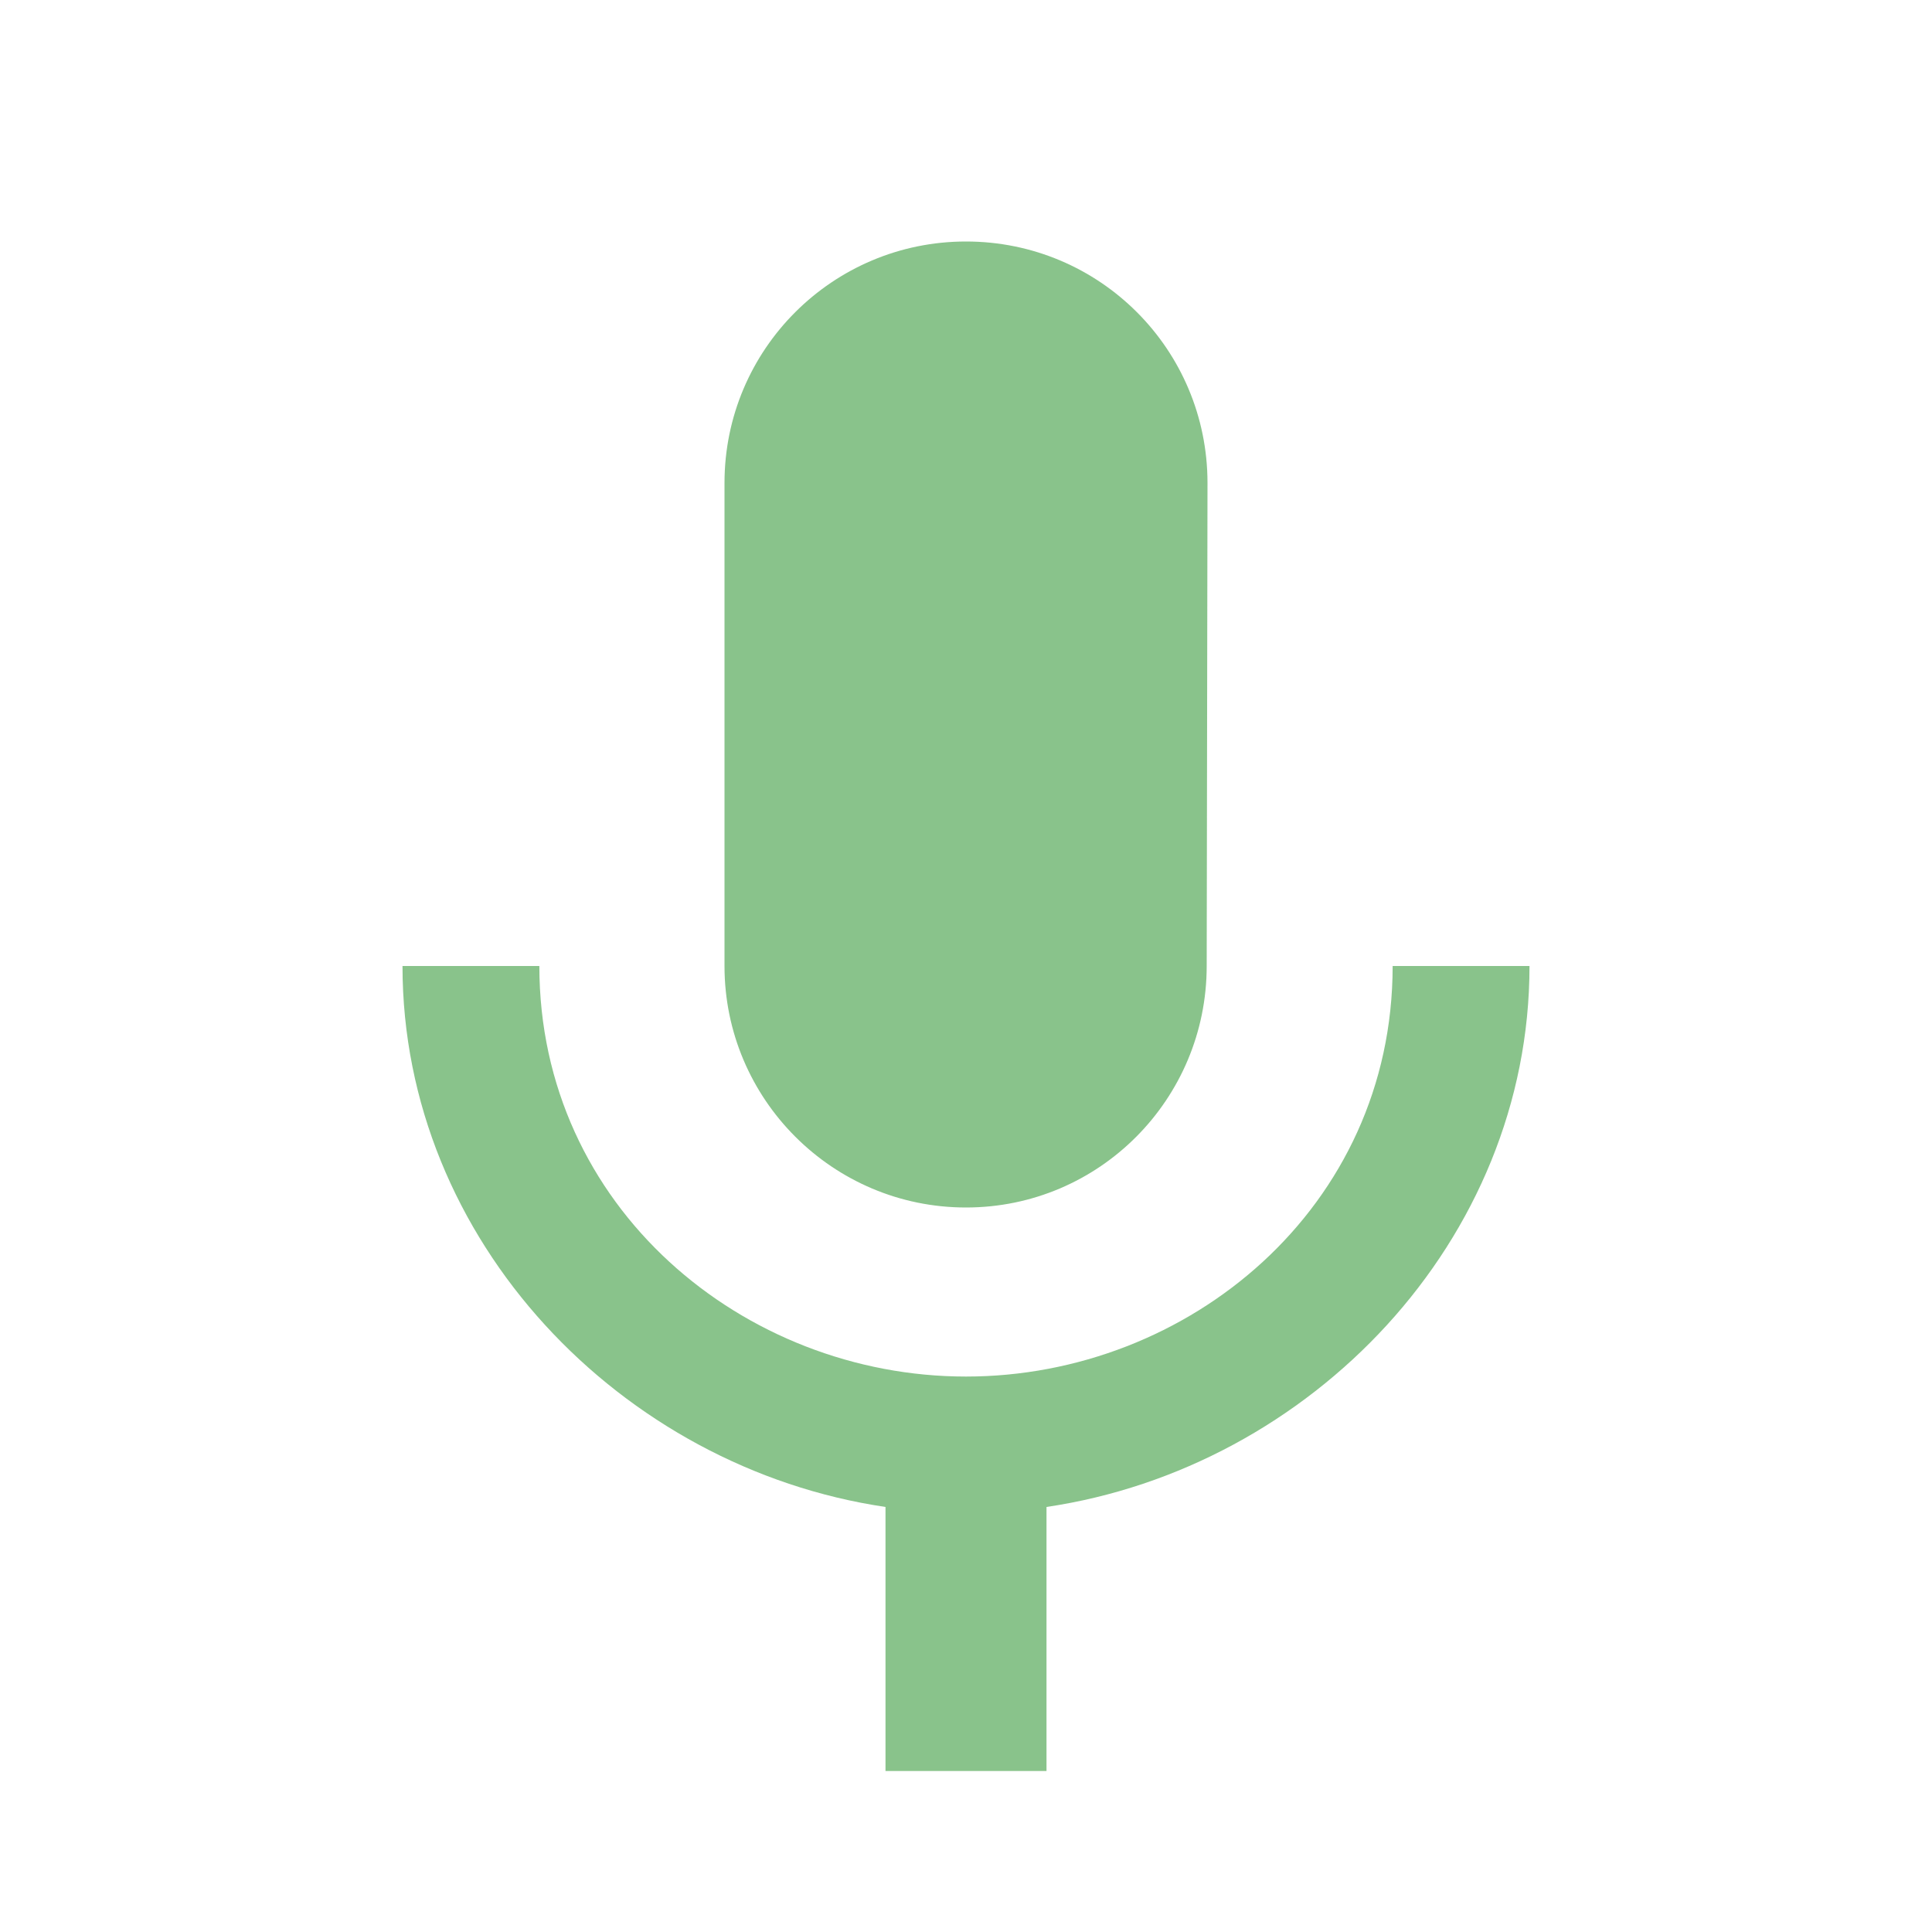
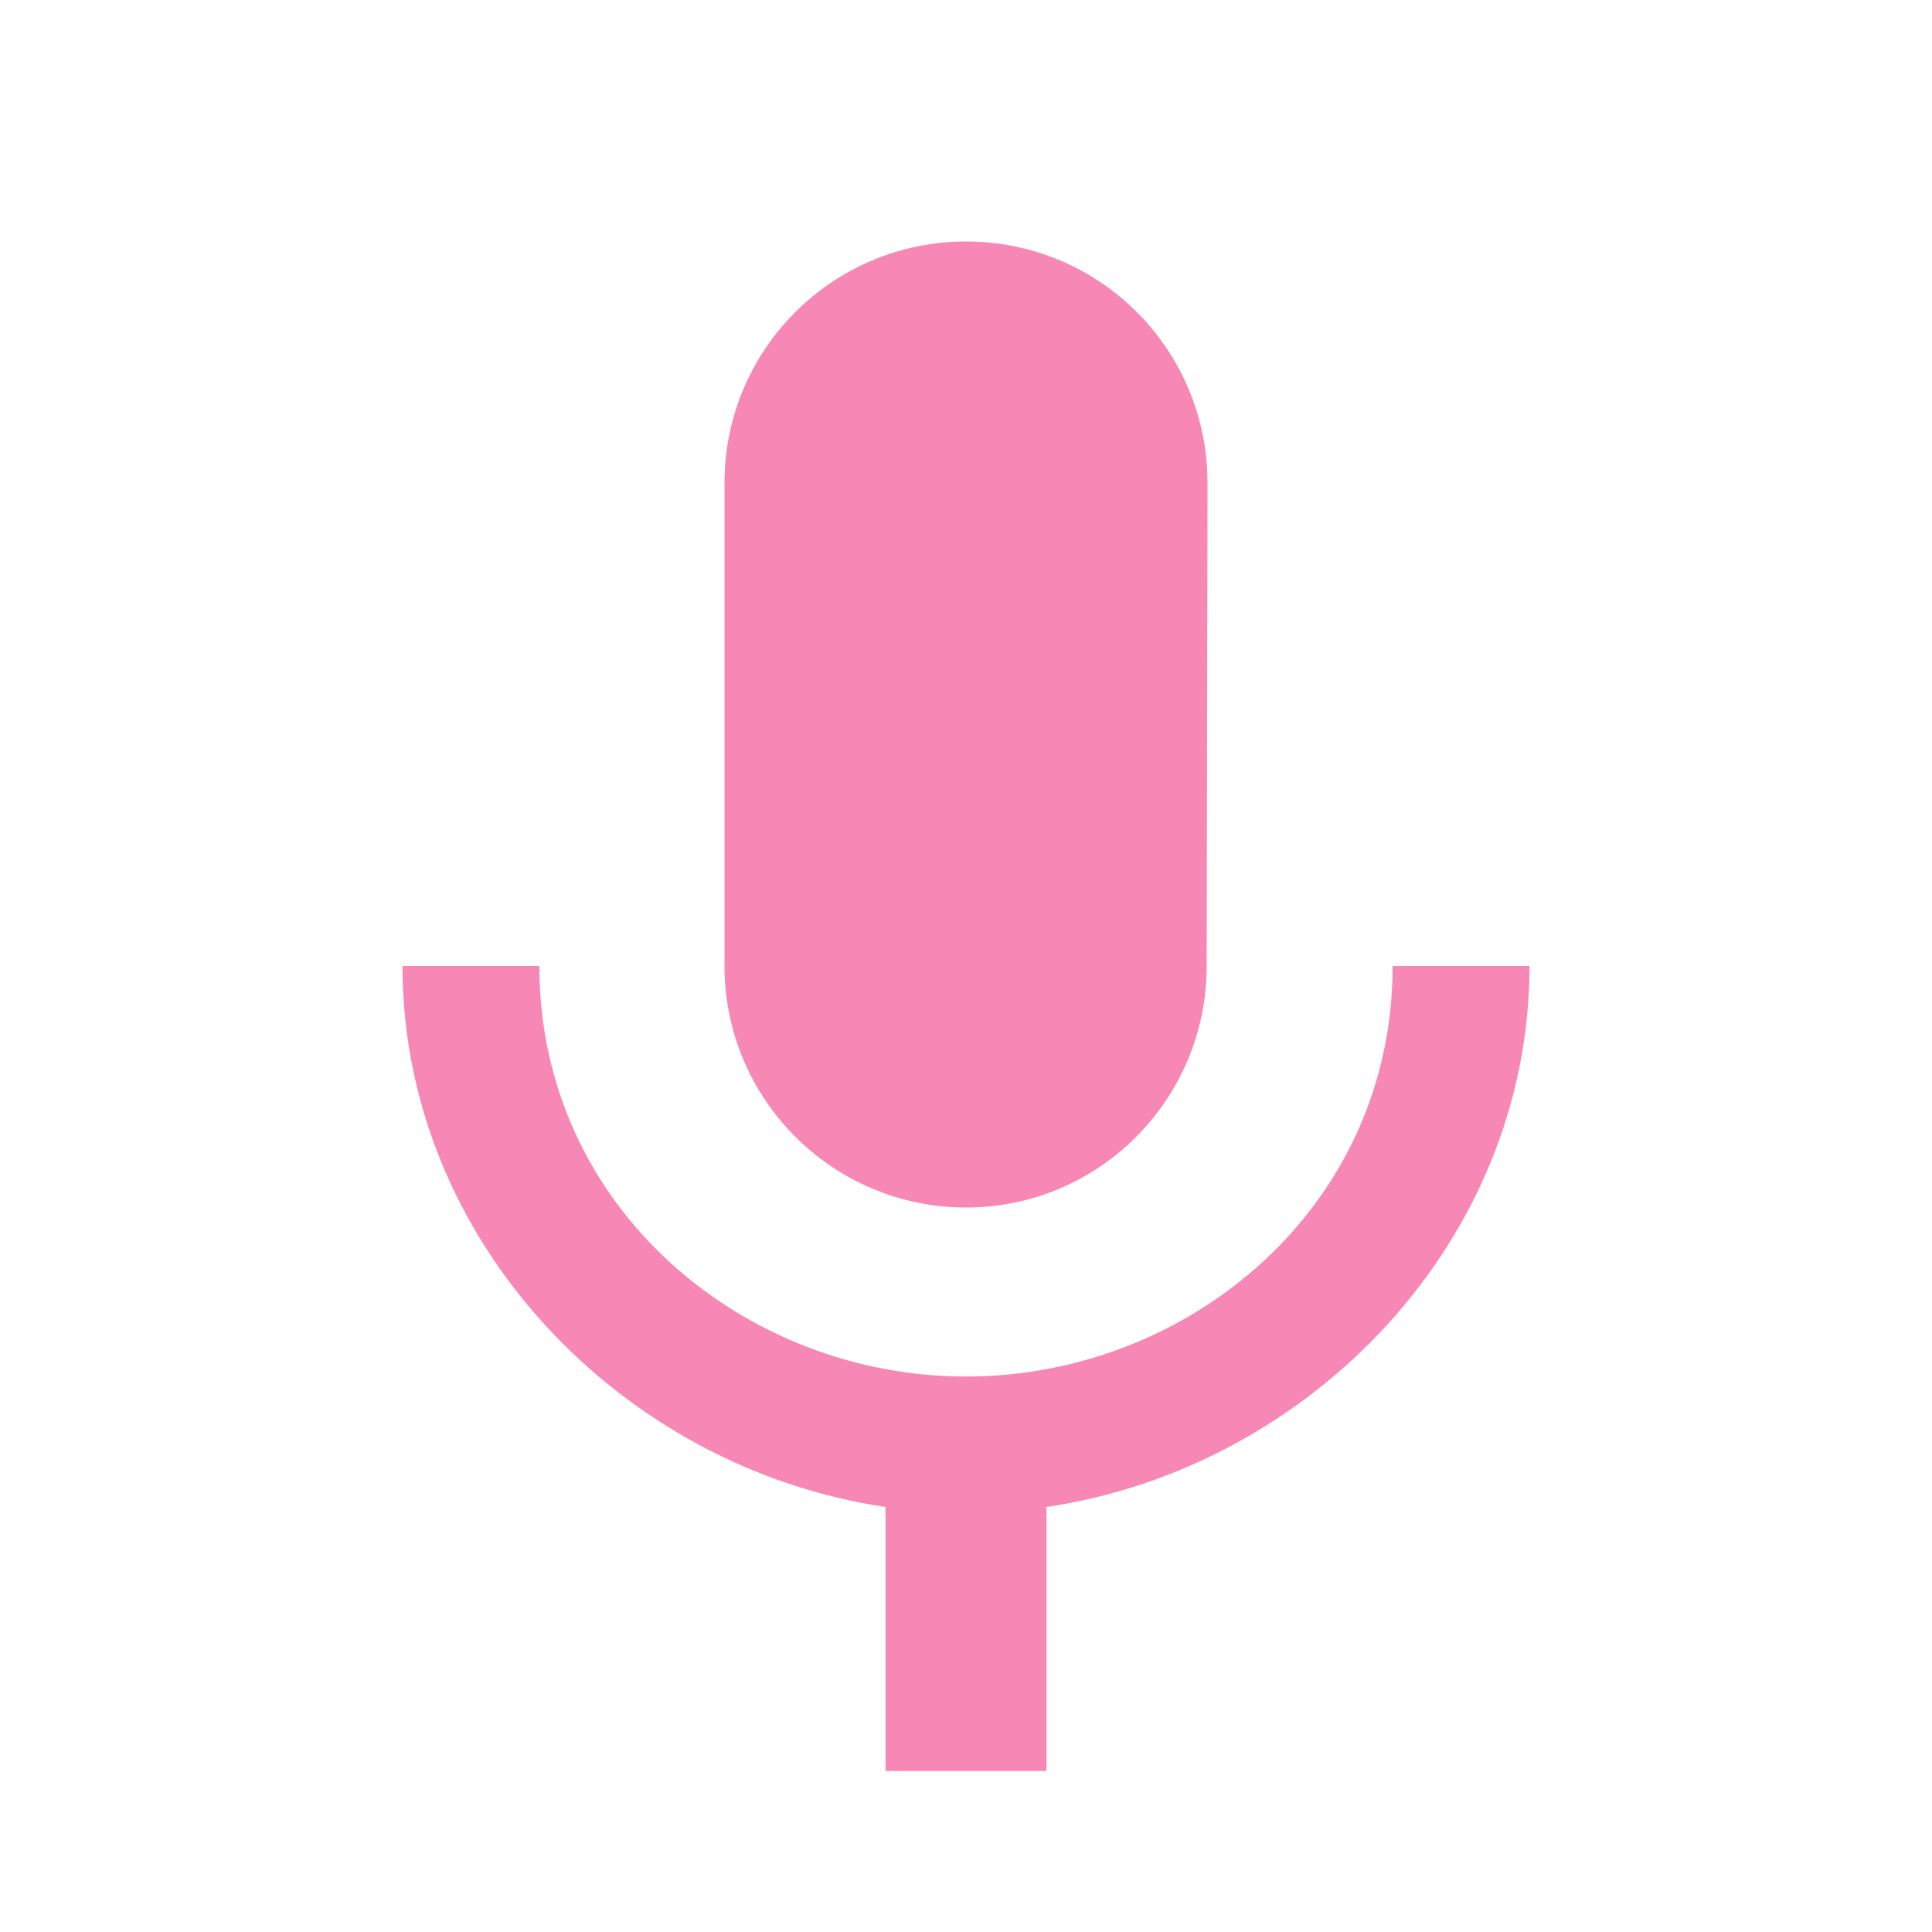
<svg xmlns="http://www.w3.org/2000/svg" width="48" height="48" viewBox="0 0 48 48" id="svg2" version="1.1">
  <defs id="defs8" />
-   <path d="M24 30c3.31 0 5.98-2.69 5.98-6L30 12c0-3.32-2.68-6-6-6-3.31 0-6 2.68-6 6v12c0 3.31 2.69 6 6 6zm10.6-6c0 6-5.07 10.2-10.6 10.2-5.52 0-10.6-4.2-10.6-10.2H10c0 6.83 5.44 12.47 12 13.44V44h4v-6.56c6.56-.97 12-6.61 12-13.44h-3.4z" id="path4" style="fill:#43A047;fill-opacity:0.627" />
+   <path d="M24 30c3.31 0 5.98-2.69 5.98-6L30 12c0-3.32-2.68-6-6-6-3.31 0-6 2.68-6 6v12c0 3.31 2.69 6 6 6zm10.6-6c0 6-5.07 10.2-10.6 10.2-5.52 0-10.6-4.2-10.6-10.2H10c0 6.83 5.44 12.47 12 13.44V44h4v-6.56c6.56-.97 12-6.61 12-13.44h-3.4z" id="path4" style="fill:#f24088;fill-opacity:0.627" />
</svg>
